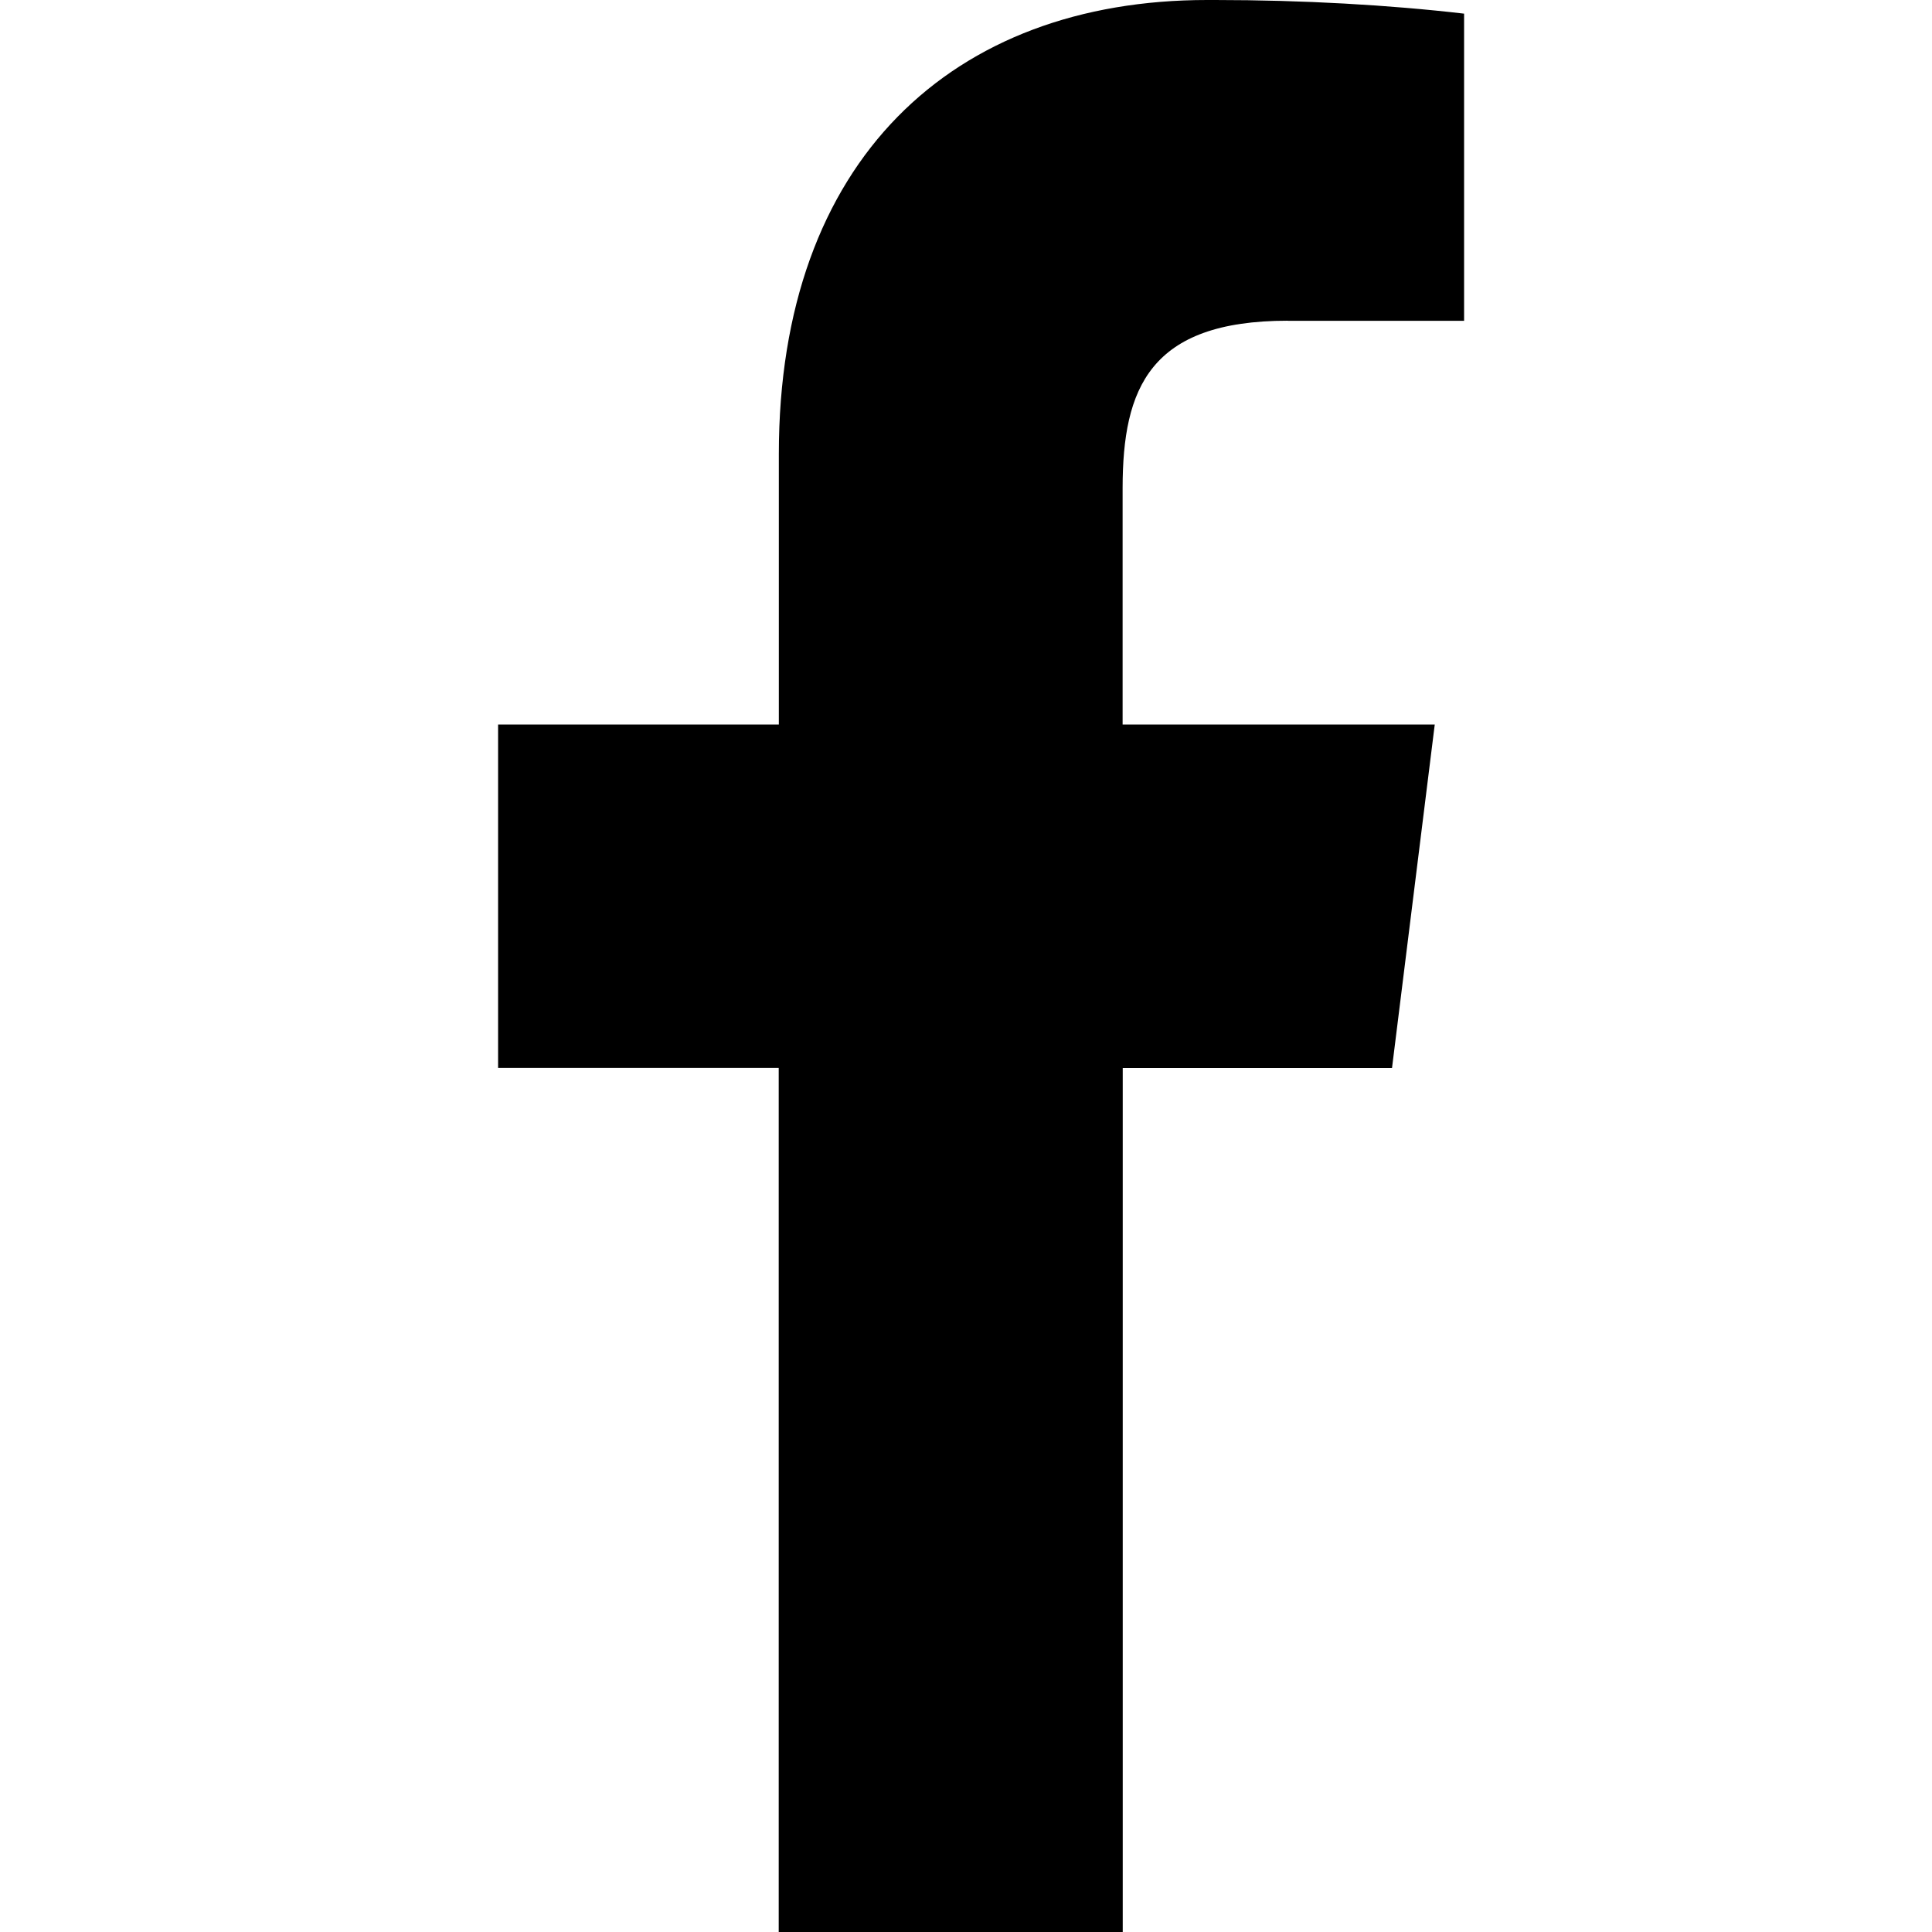
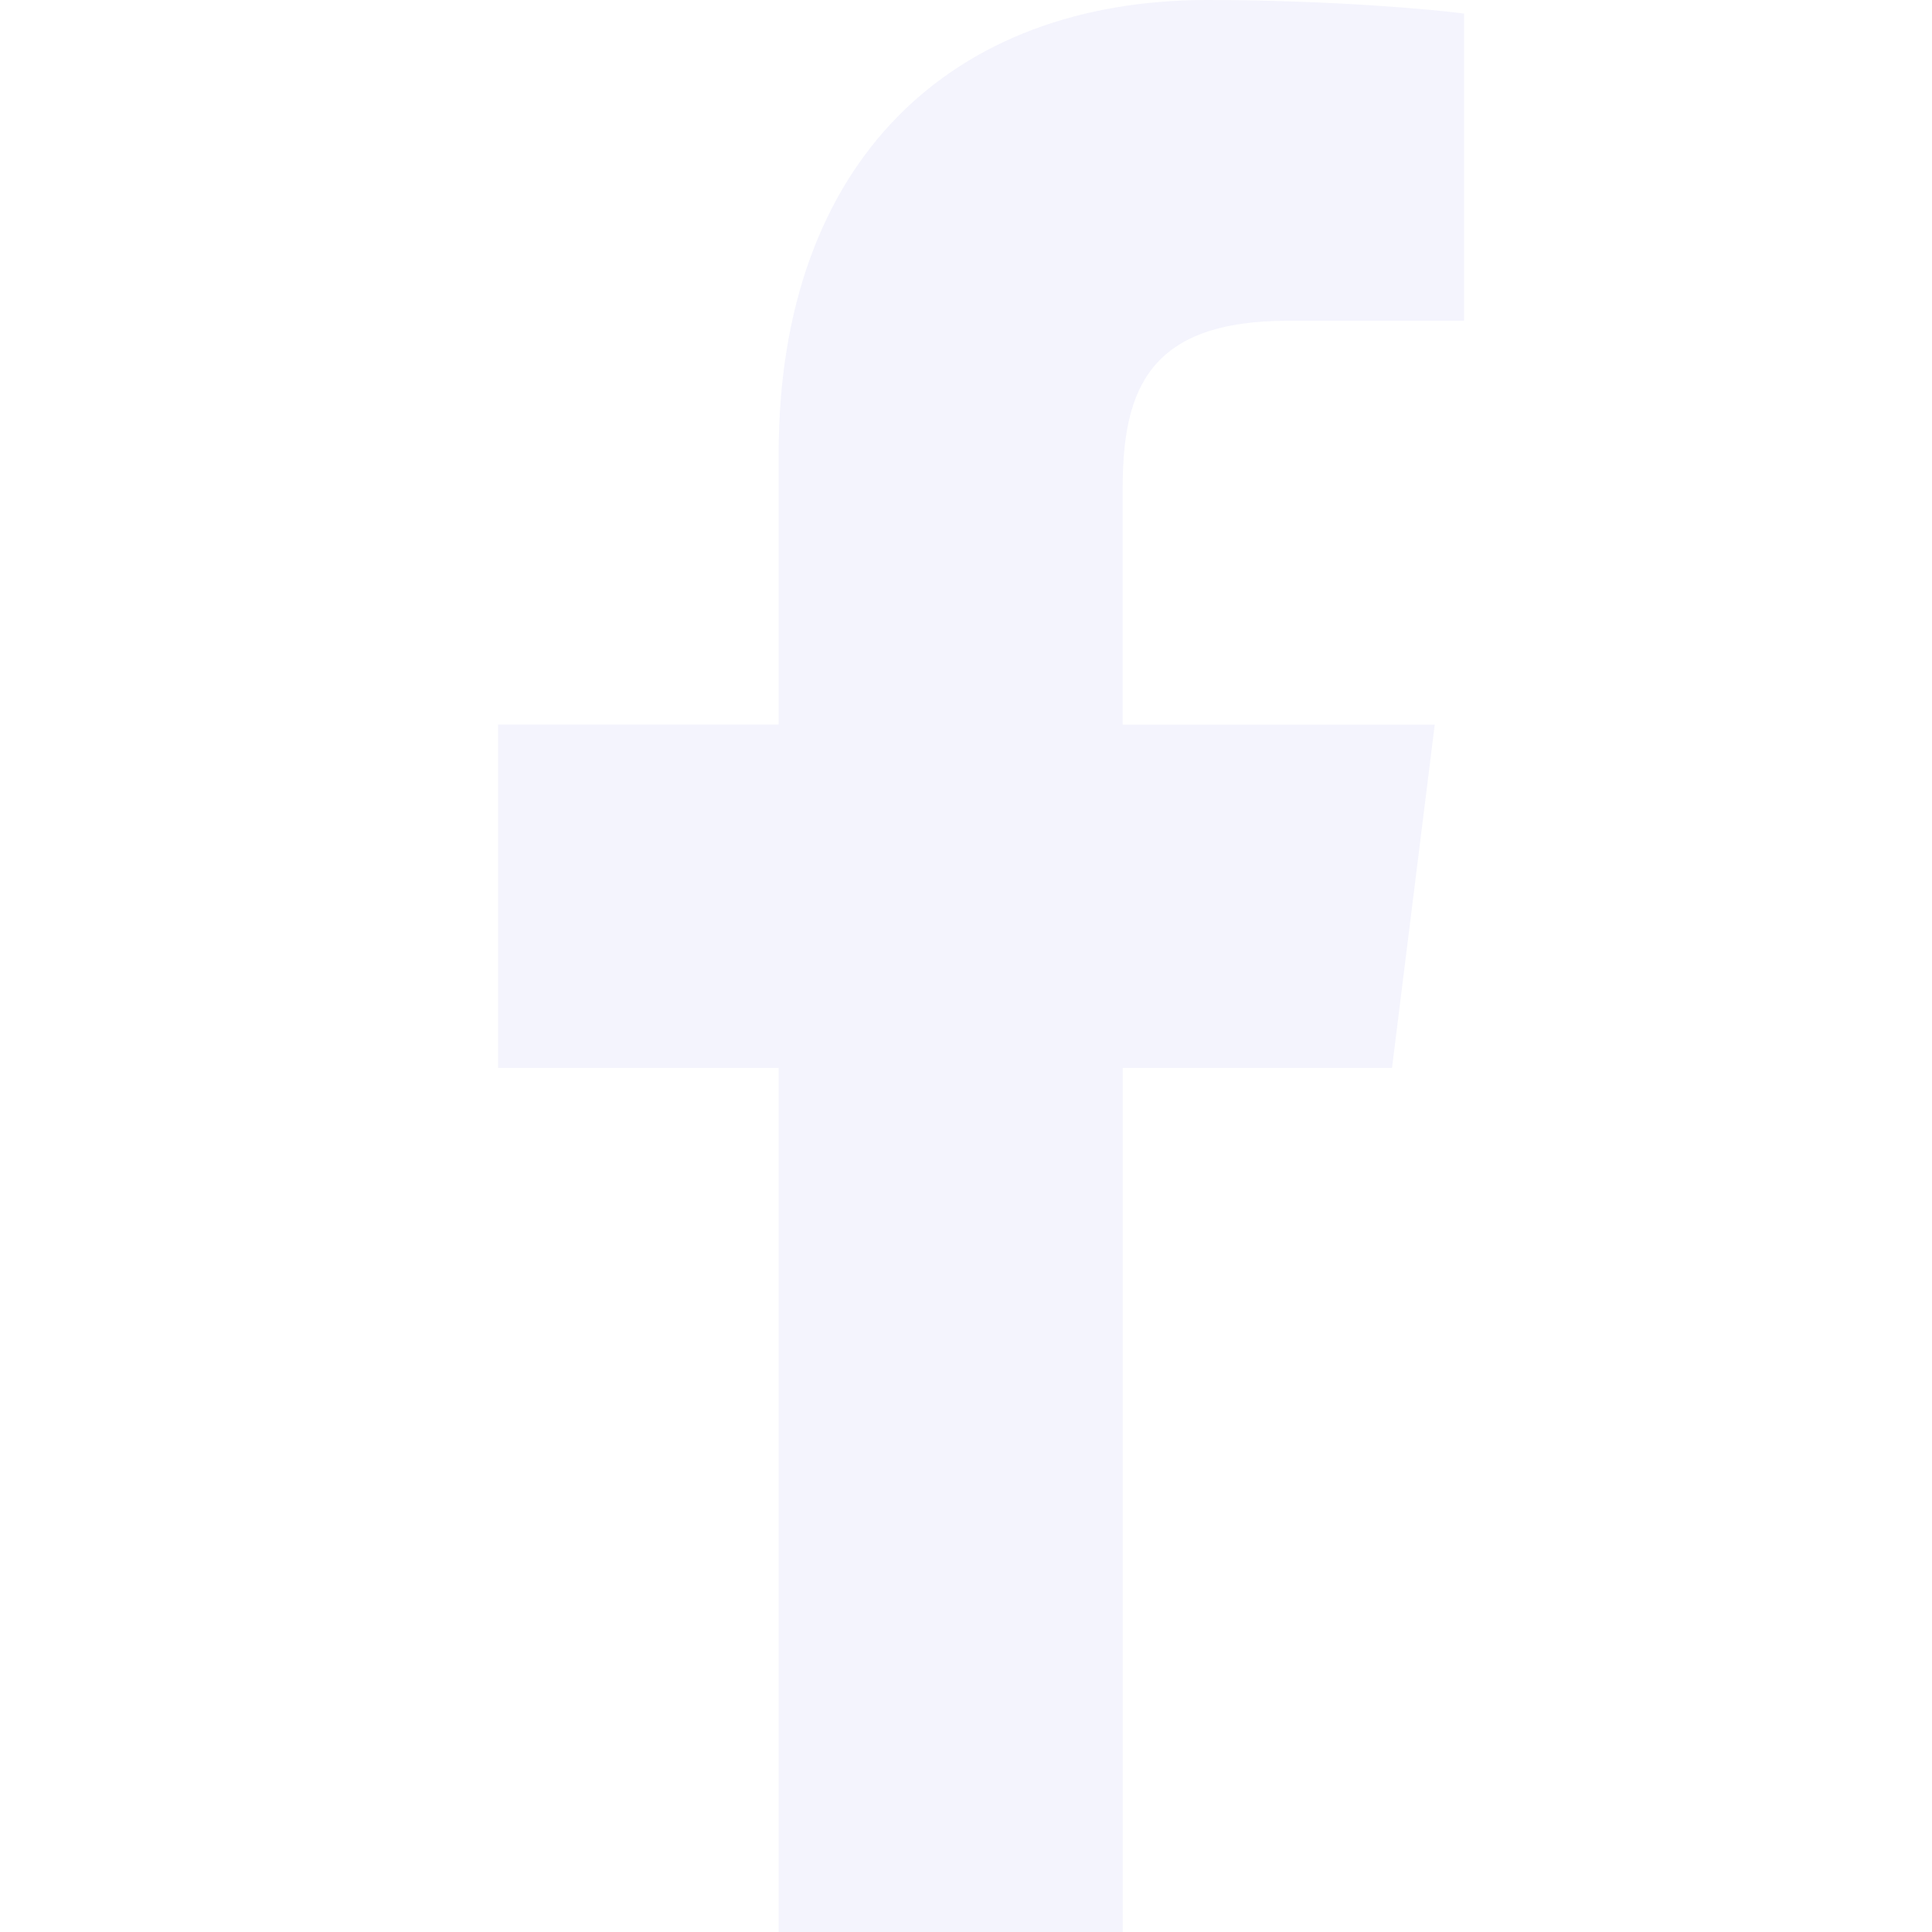
<svg xmlns="http://www.w3.org/2000/svg" version="1.1" width="32" height="32" viewBox="0 0 32 32">
-   <path d="M21.33 5.314h2.92v-5.088c-1.238-0.144-2.672-0.226-4.125-0.226-0.046 0-0.092 0-0.138 0l0.007-0c-4.212 0-7.094 2.65-7.094 7.52v4.48h-4.65v5.688h4.648v14.312h5.698v-14.31h4.46l0.708-5.69h-5.17v-3.92c0.002-1.644 0.444-2.768 2.736-2.768z" />
+   <path fill="#f4f4fd" d="M21.329 5.313h2.921v-5.088c-0.504-0.069-2.237-0.225-4.256-0.225-4.212 0-7.097 2.649-7.097 7.519v4.481h-4.648v5.688h4.648v14.312h5.699v-14.311h4.46l0.708-5.688h-5.169v-3.919c0.001-1.644 0.444-2.769 2.735-2.769z" />
</svg>
